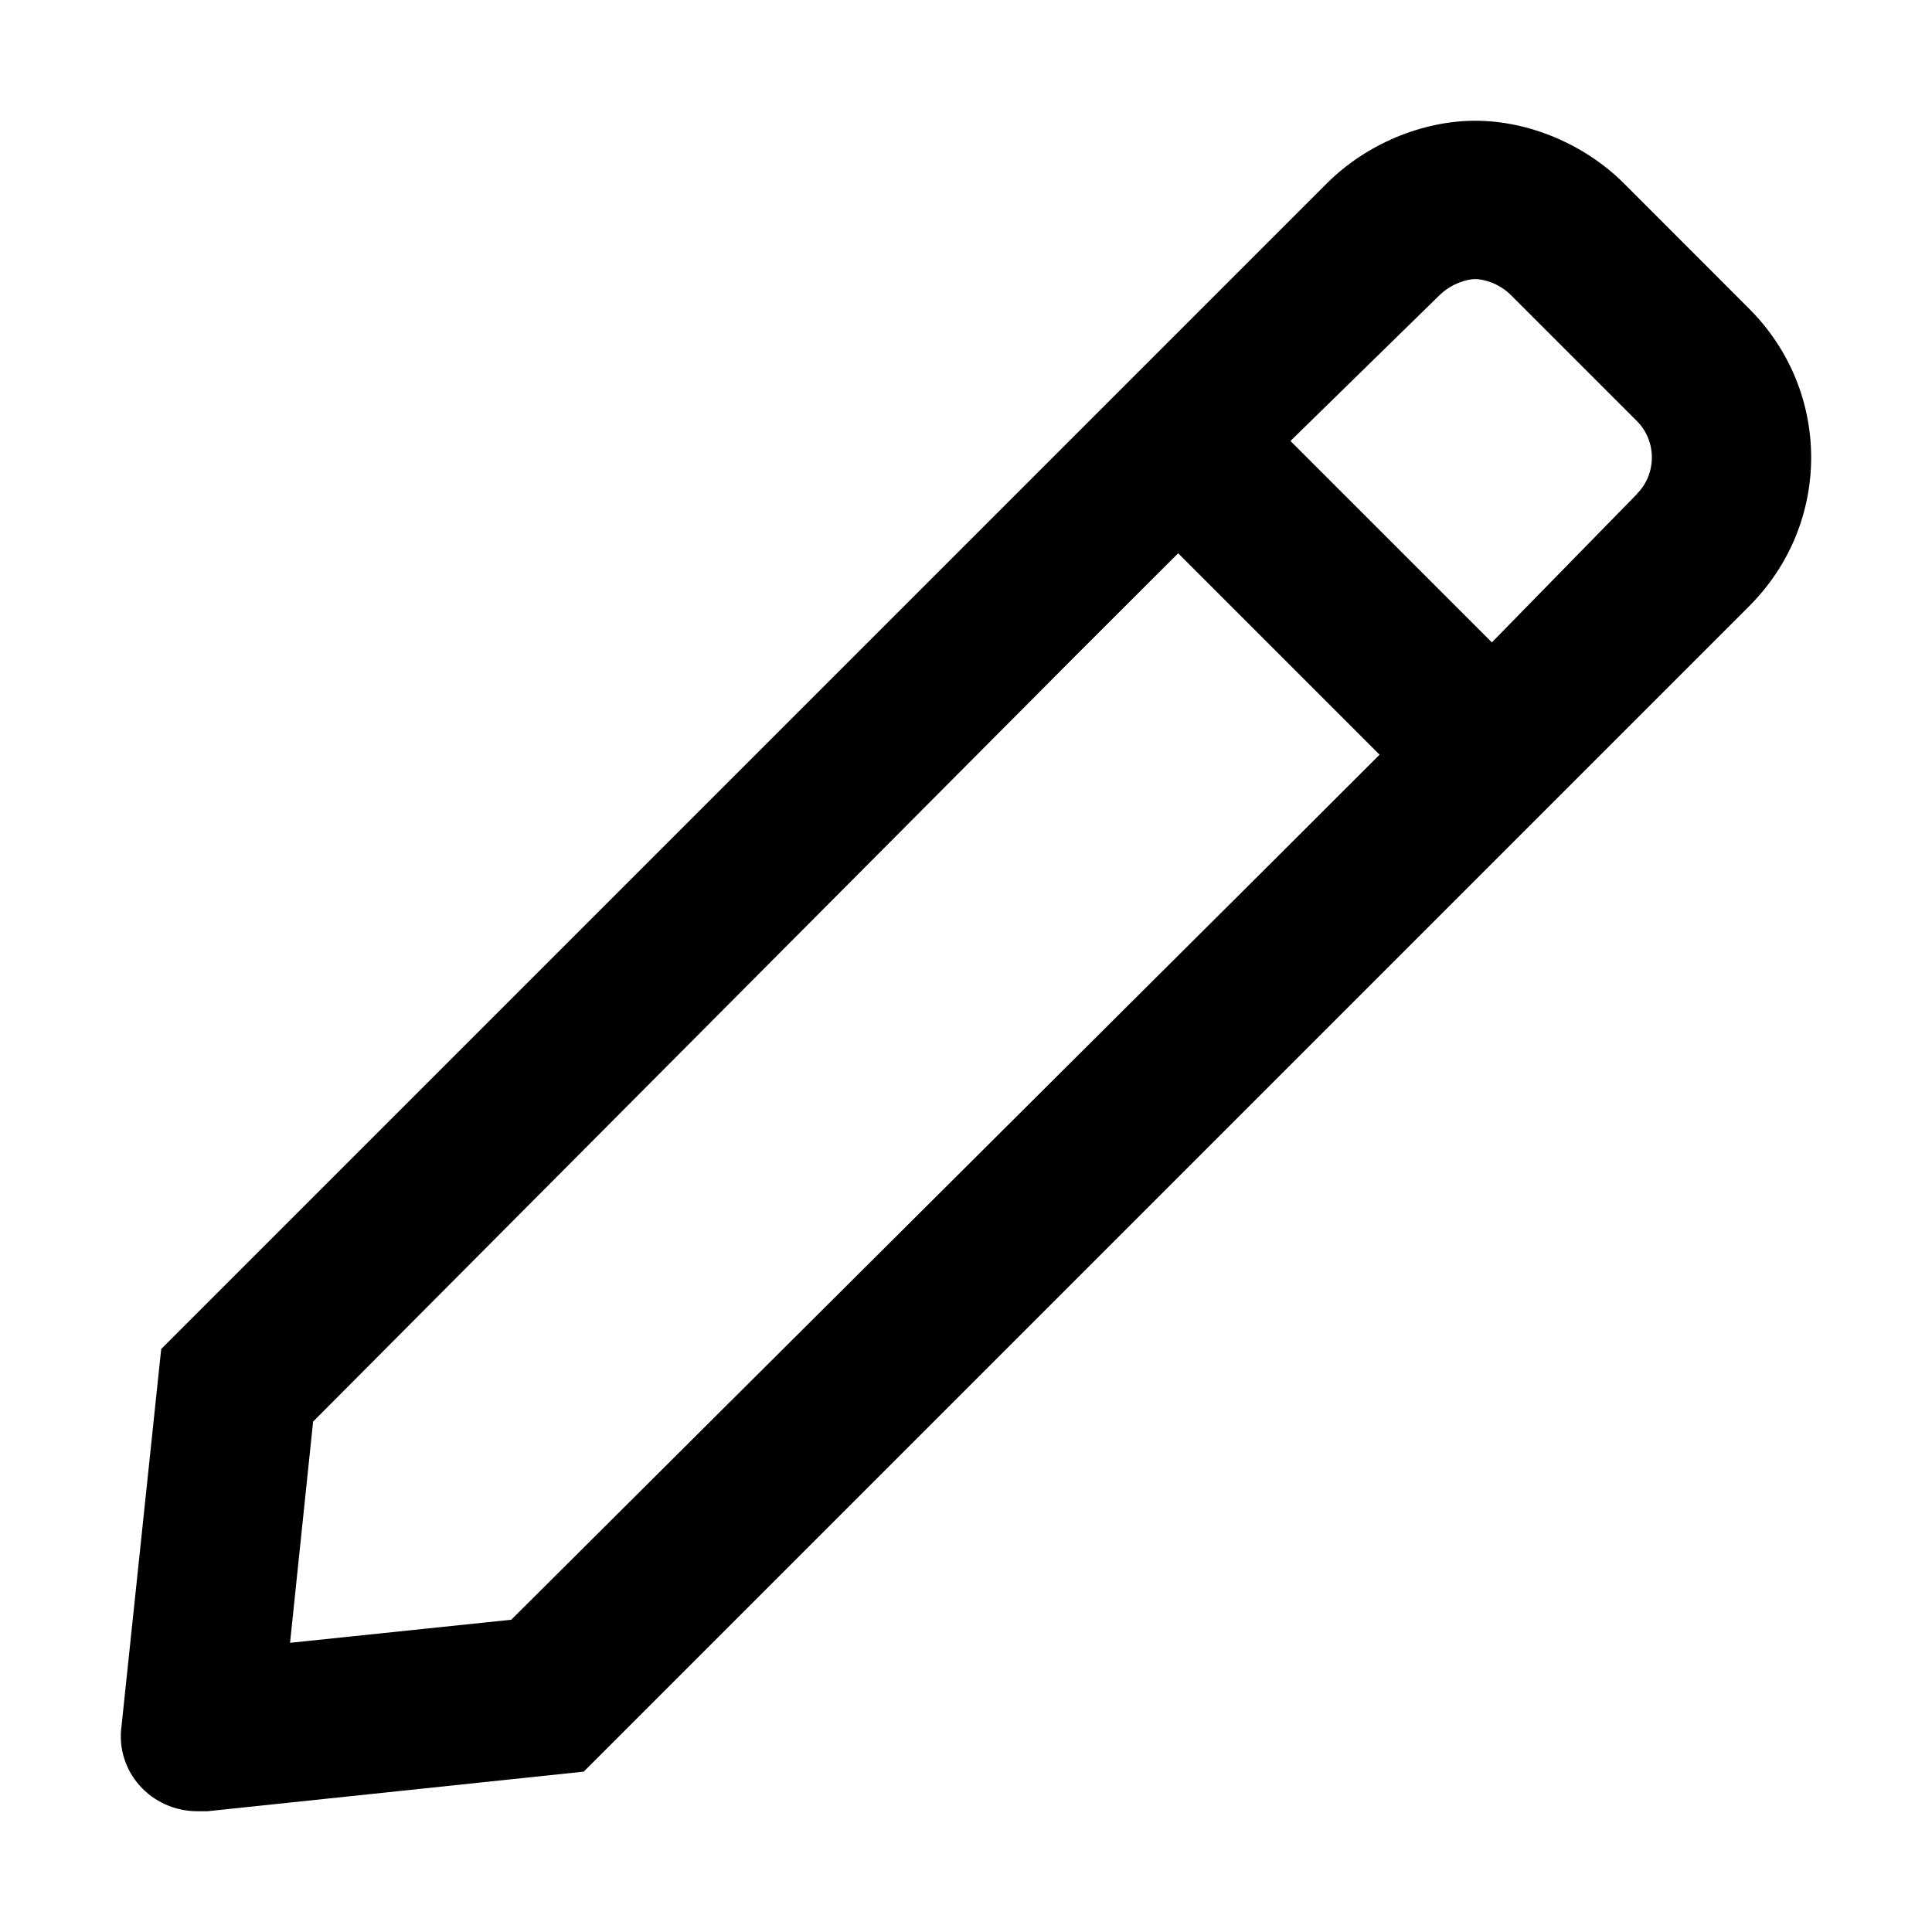
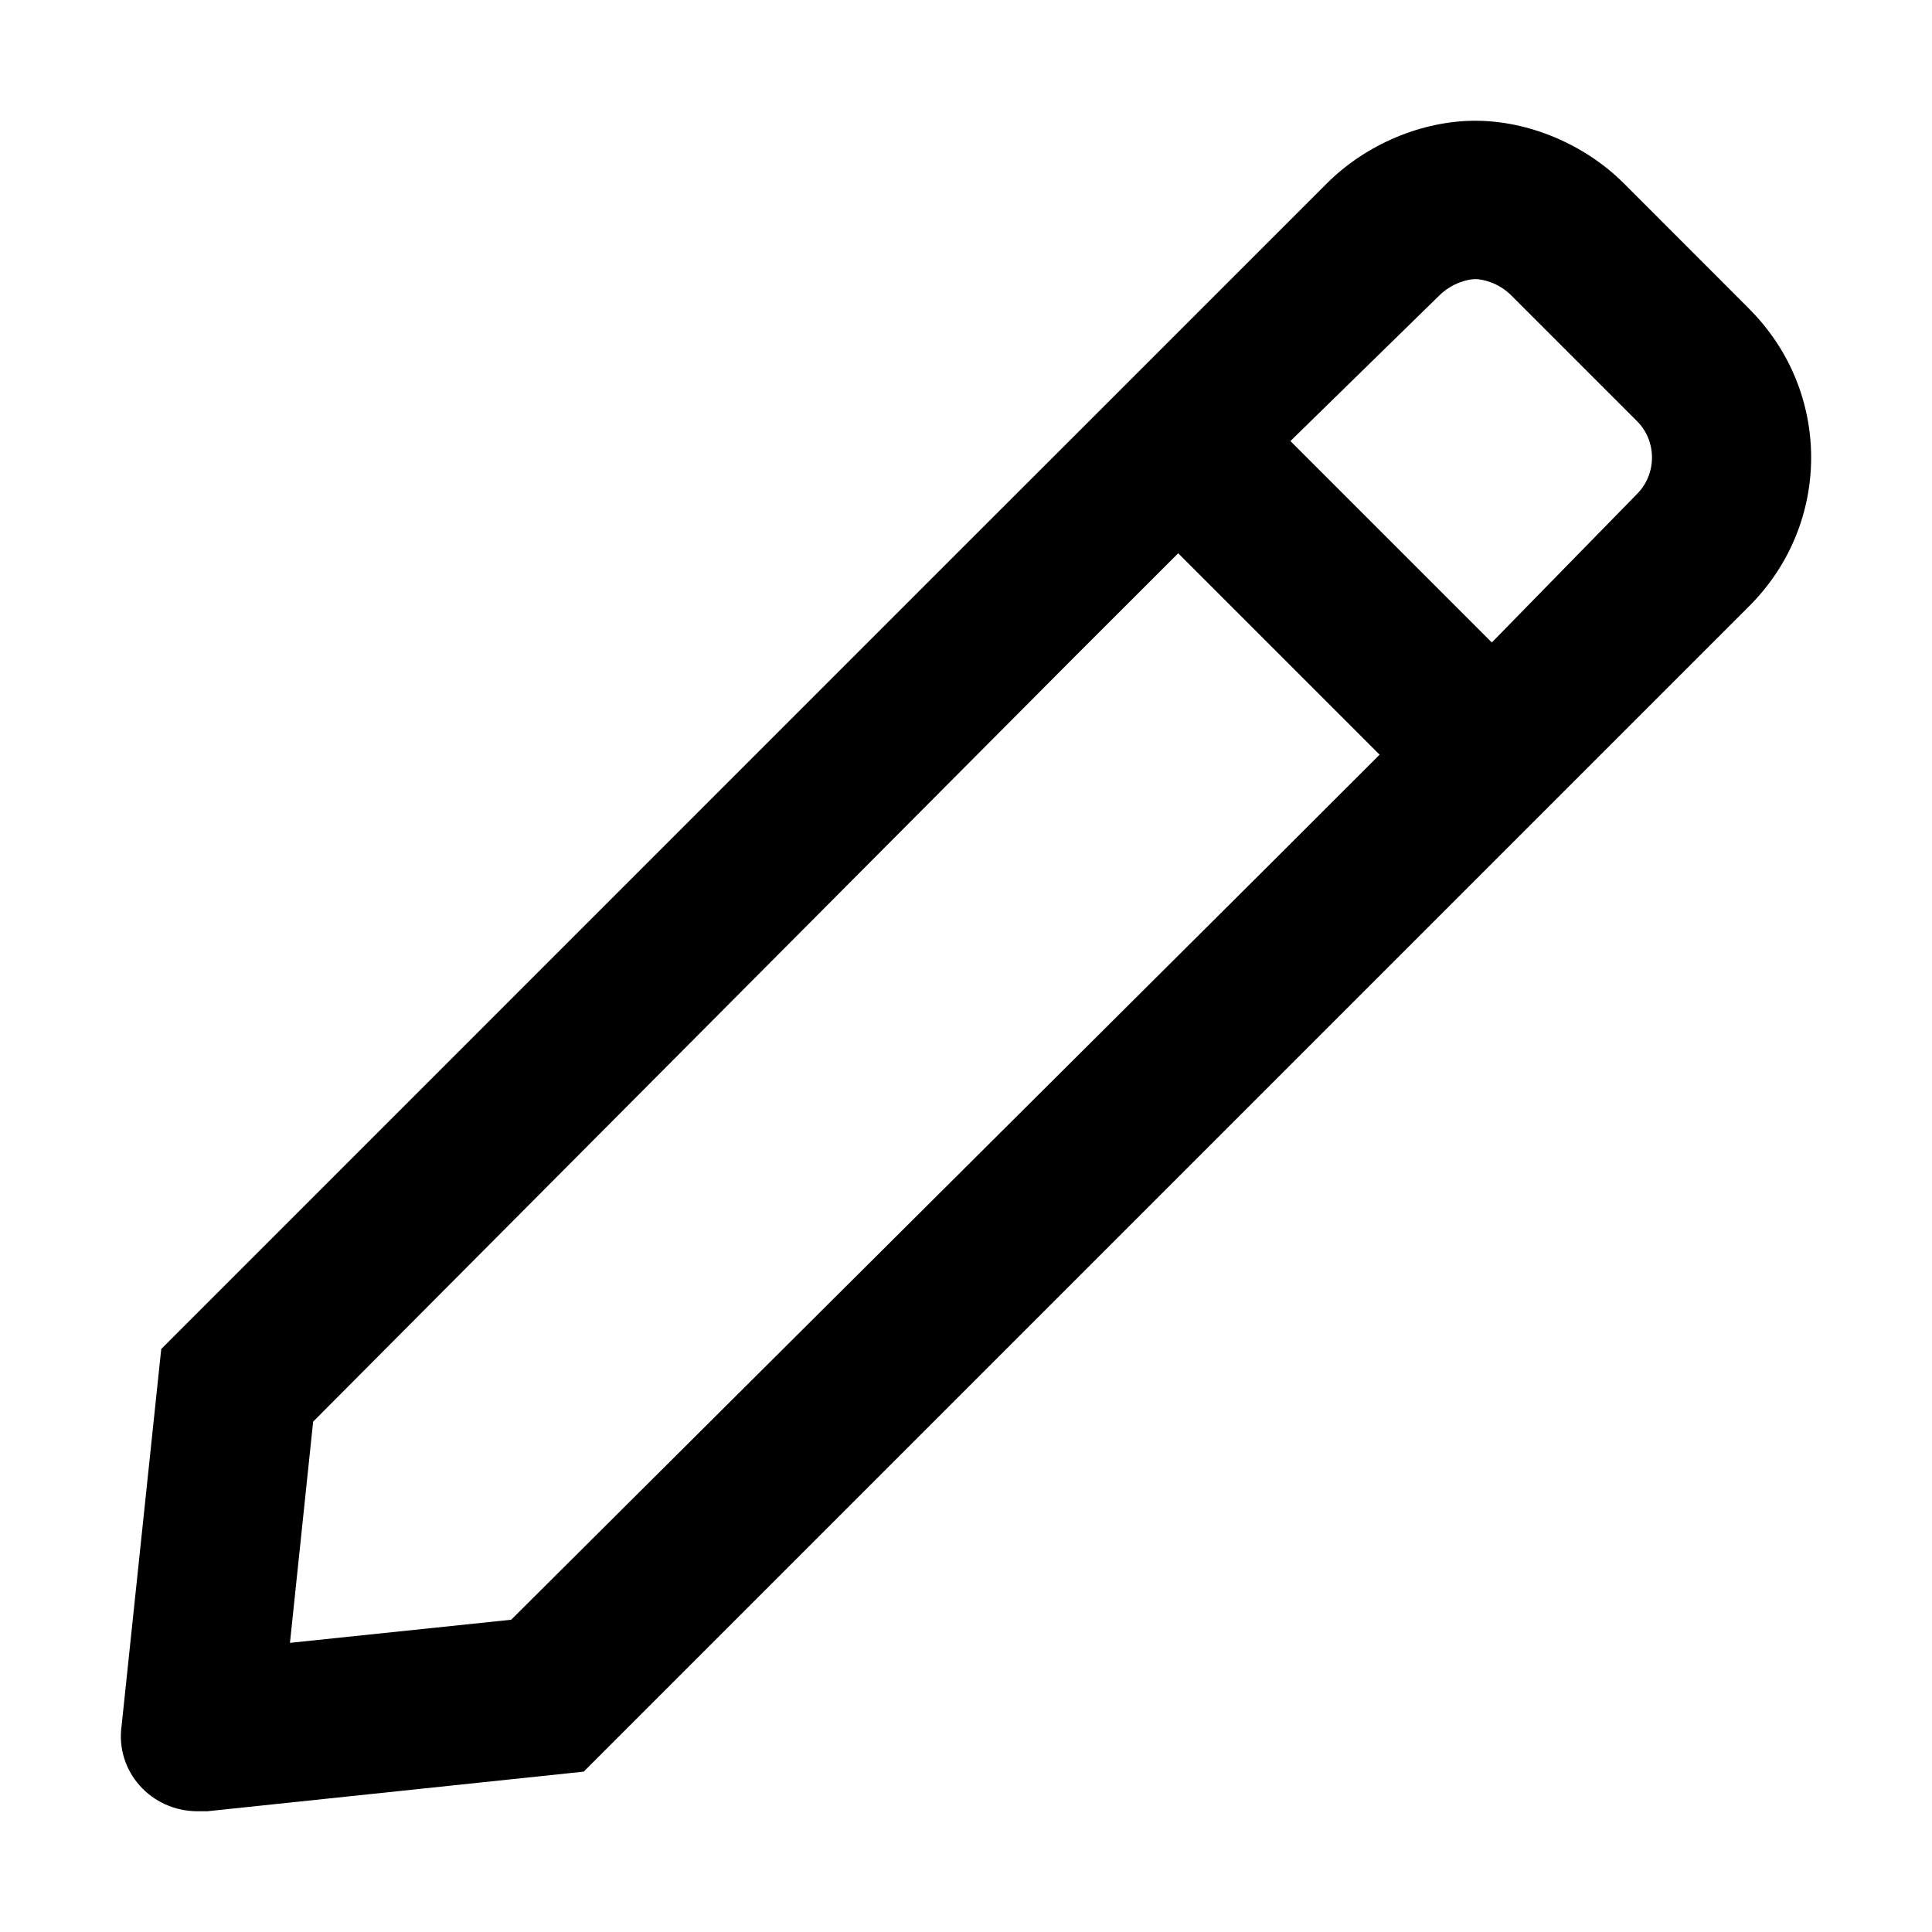
- <svg xmlns="http://www.w3.org/2000/svg" width="16" height="16" viewBox="0 0 16 16" fill="none" version="1.1" id="svg4">
-   <defs id="defs8" />
-   <path d="M 14.488,2.559 13.449,1.519 C 13.12,1.191 12.656,1 12.218,1 11.781,1 11.316,1.191 10.988,1.519 L 8.937,3.57 8.007,4.5 1.335,11.172 1.007,14.289 C 0.952,14.672 1.253,15 1.636,15 c 0.026,0 0.055,0 0.081,0 l 3.117,-0.328 6.672,-6.672 0.93,-0.93 2.051,-2.051 c 0.683,-0.684 0.683,-1.777 0,-2.461 z M 4.234,13.414 2.402,13.605 2.593,11.773 8.909,5.429 9.757,4.582 11.425,6.25 10.577,7.097 Z M 13.558,4.09 12.355,5.32 10.687,3.652 11.917,2.449 c 0.109,-0.109 0.246,-0.138 0.3,-0.138 0.055,0 0.192,0.026 0.301,0.138 l 1.039,1.039 c 0.164,0.164 0.164,0.437 0,0.601 z" fill="#000000" id="path2" style="stroke-width:1.114" />
+ <svg xmlns="http://www.w3.org/2000/svg" width="24" height="24" viewBox="0 0 24 24" fill="none">
+   <path d="M21.731 3.838L20.173 2.279C19.681 1.787 18.983 1.5 18.327 1.5C17.671 1.5 16.974 1.787 16.482 2.279L13.405 5.356L12.01 6.75L2.003 16.758L1.511 21.434C1.429 22.008 1.88 22.5 2.454 22.5C2.494 22.5 2.536 22.5 2.576 22.5L7.251 22.008L17.259 12L18.654 10.605L21.73 7.529C22.755 6.504 22.755 4.863 21.73 3.838H21.731ZM6.35 20.121L3.602 20.408L3.89 17.66L13.364 8.144L14.636 6.873L17.138 9.375L15.866 10.646L6.35 20.121ZM20.337 6.135L18.532 7.981L16.03 5.479L17.876 3.674C18.04 3.51 18.245 3.467 18.327 3.467C18.409 3.467 18.614 3.507 18.778 3.674L20.337 5.233C20.583 5.479 20.583 5.888 20.337 6.135Z" fill="#000000" />
</svg>
